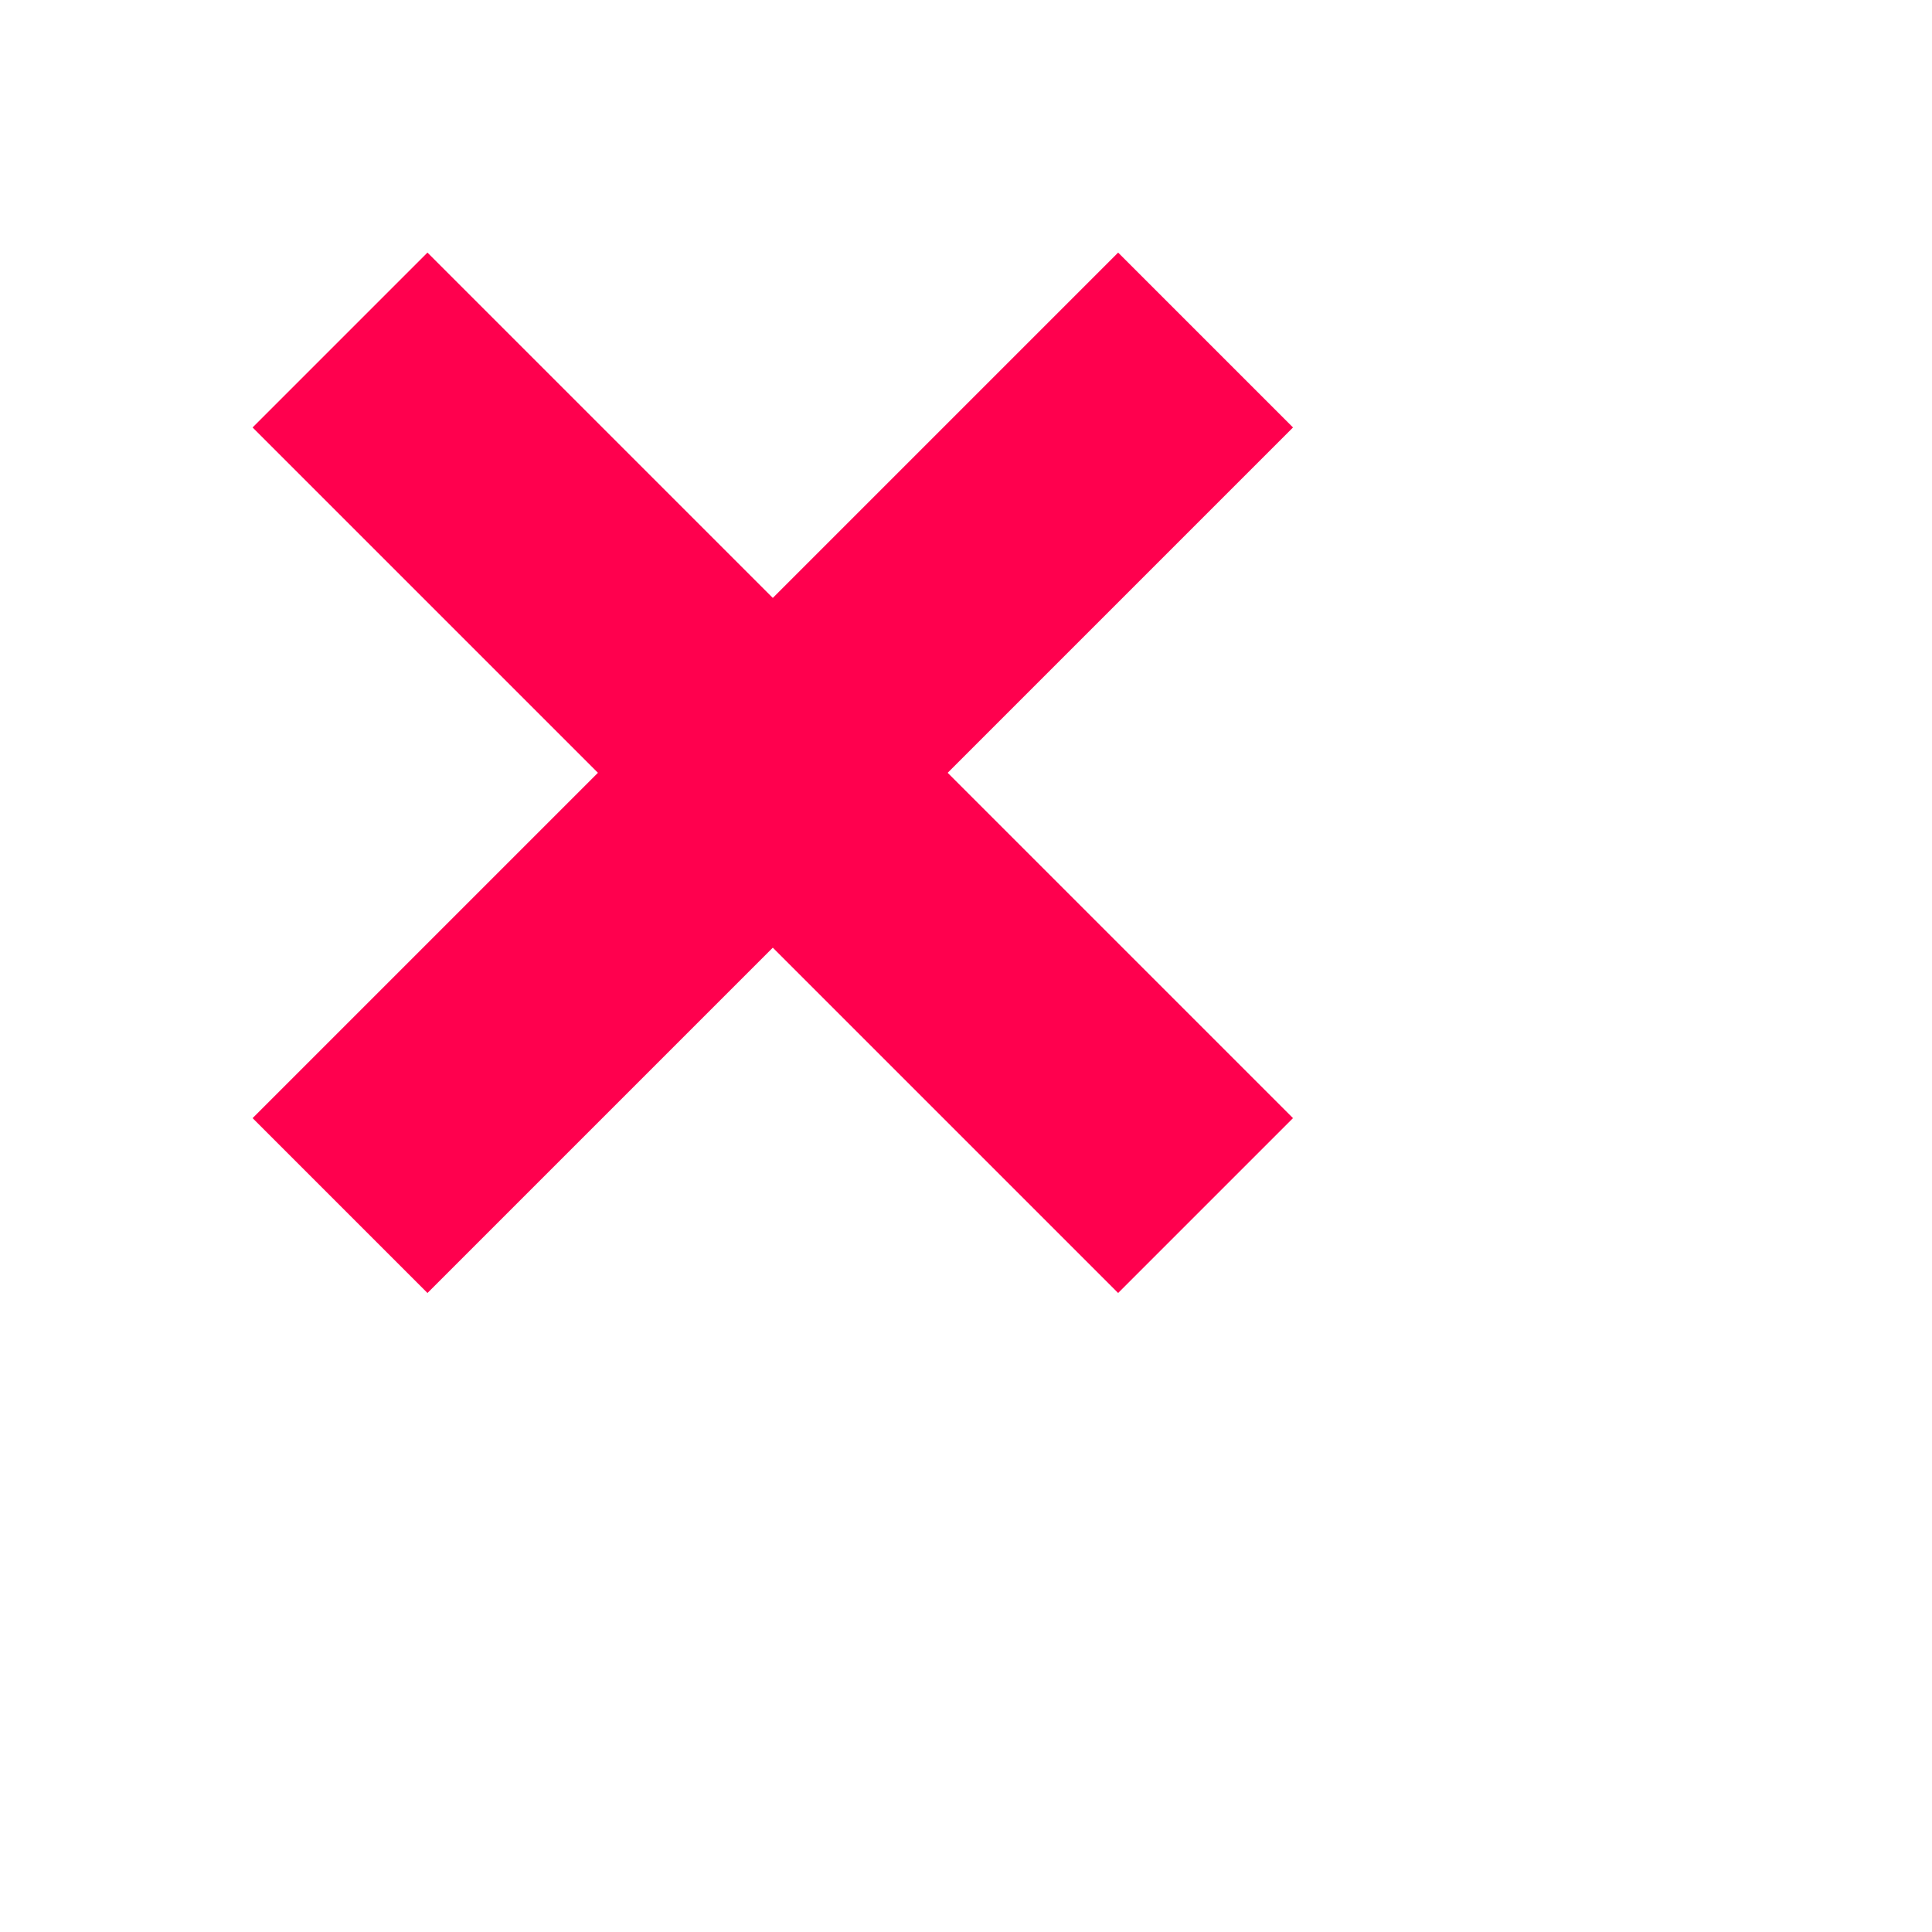
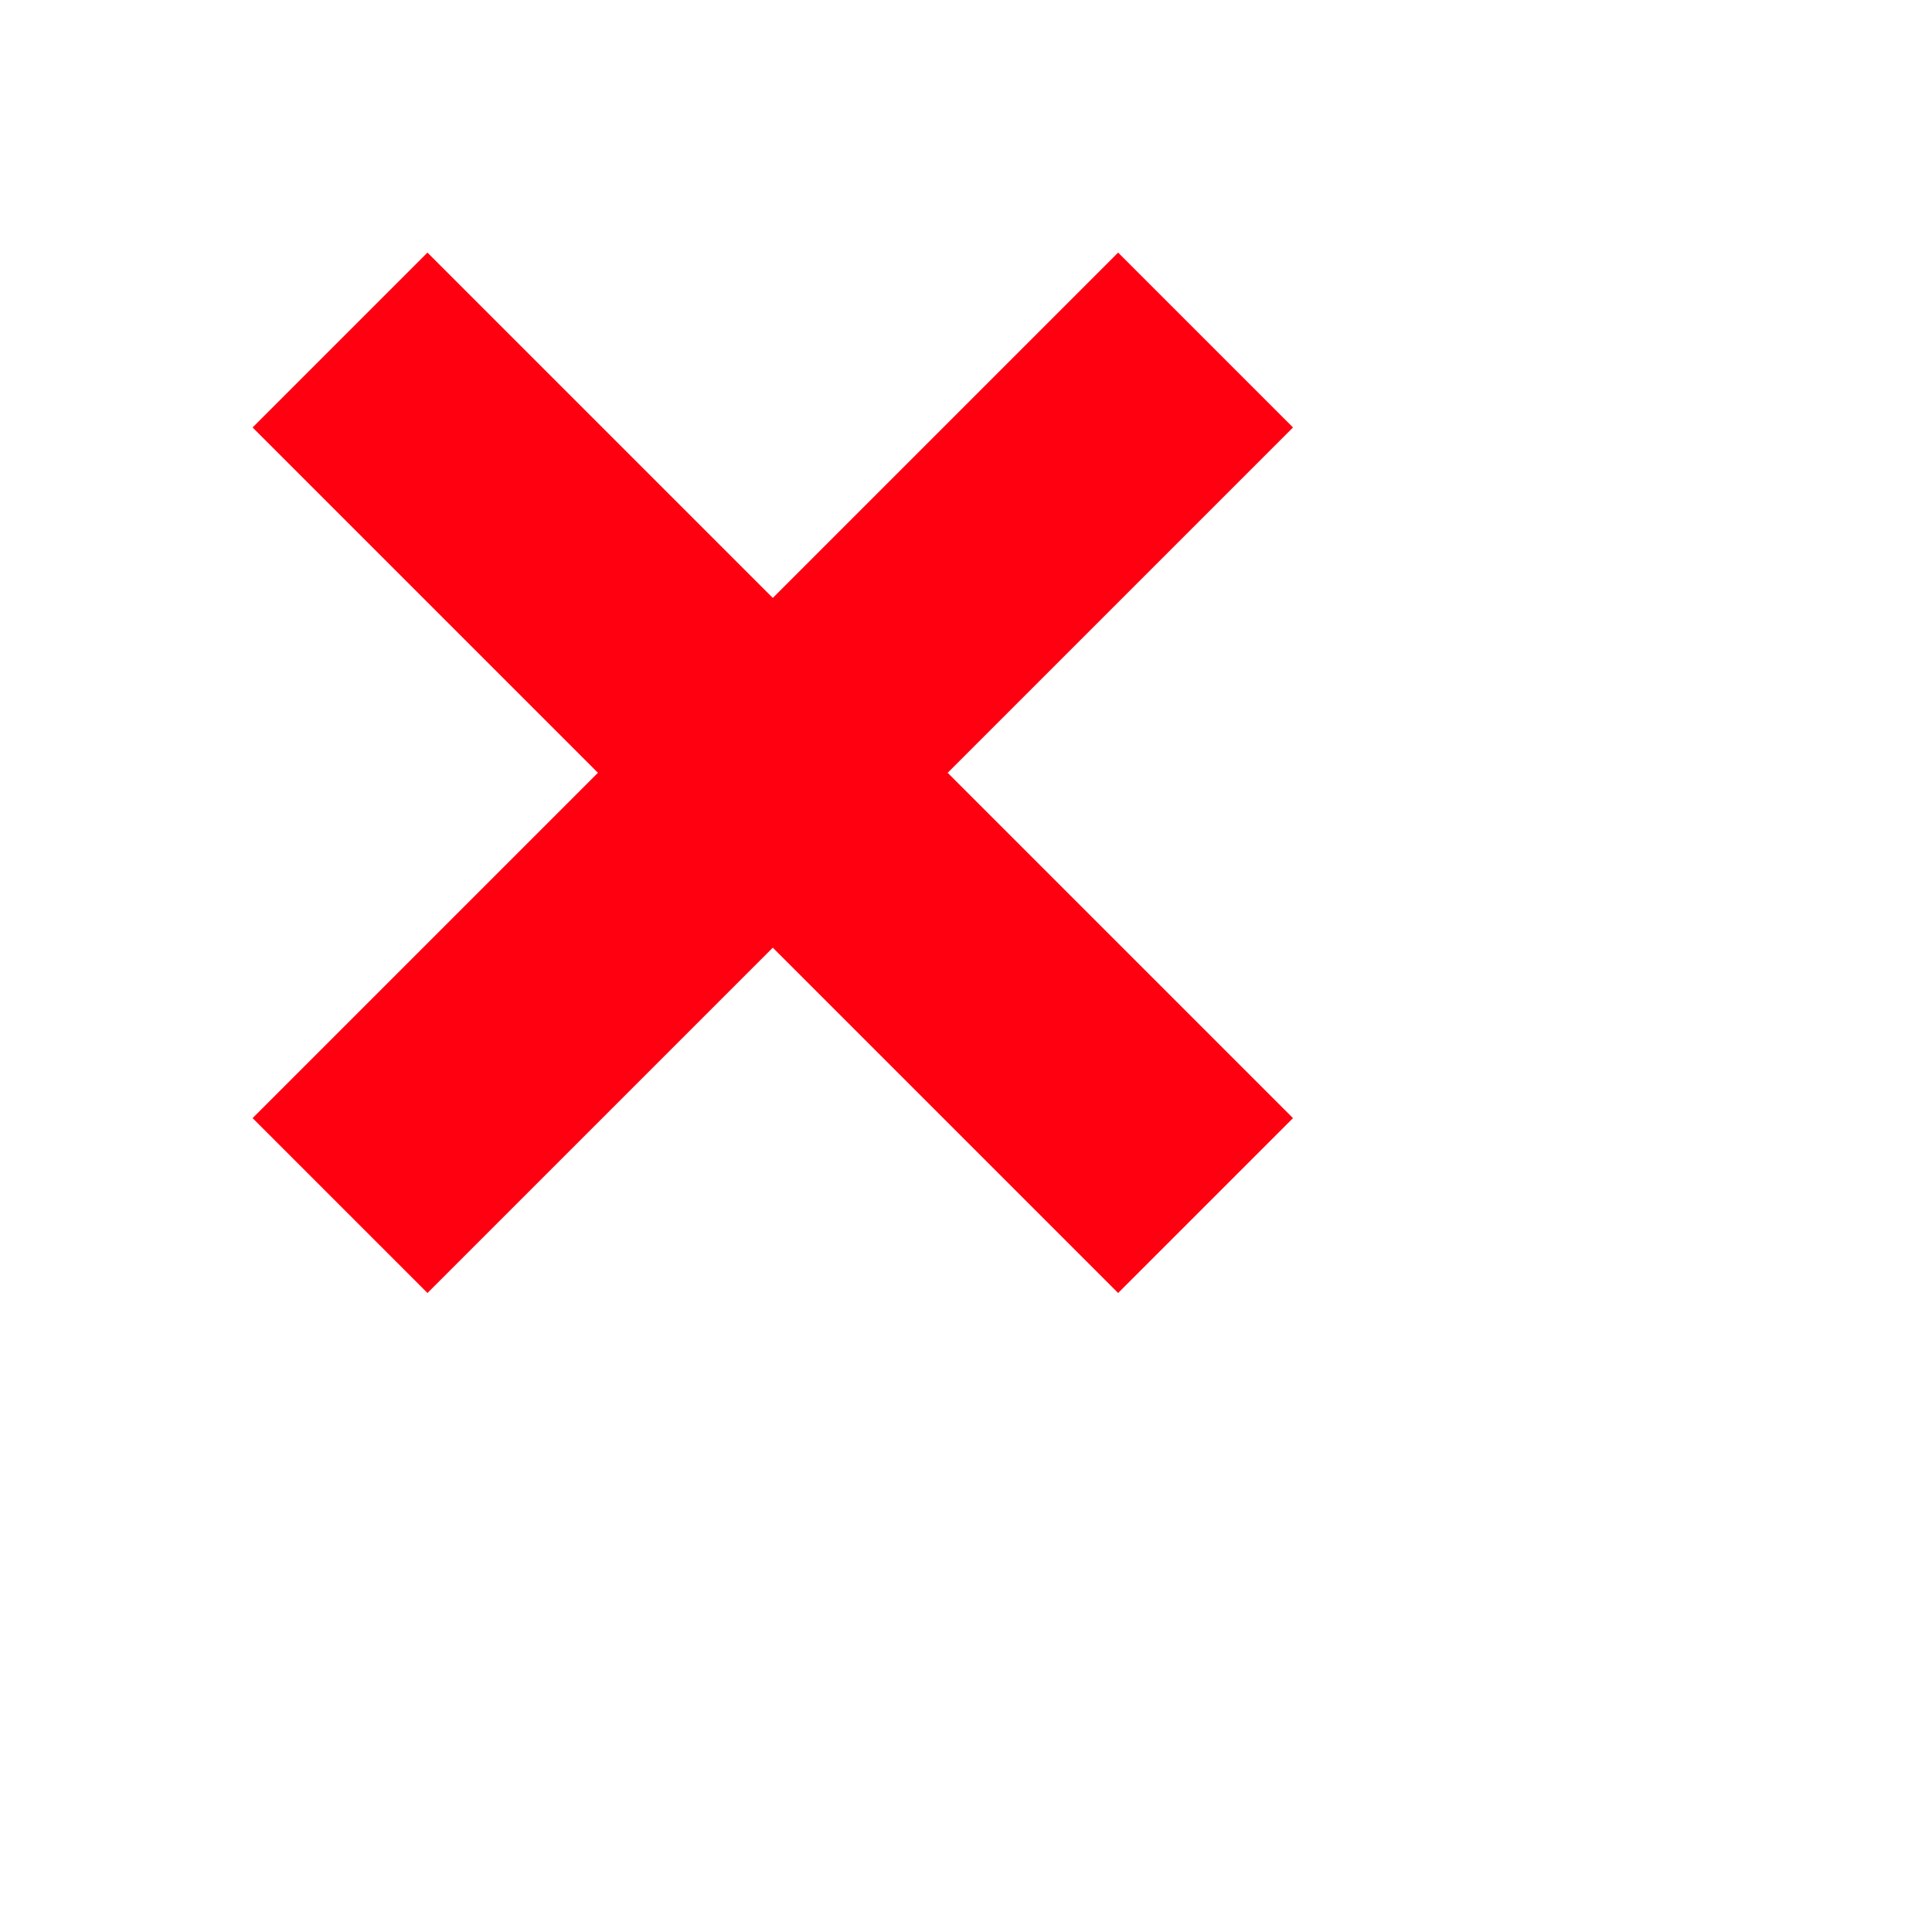
- <svg xmlns="http://www.w3.org/2000/svg" xml:space="preserve" viewBox="0 0 100 100" y="0" x="0" id="圖層_1" version="1.1" width="200px" height="200px" style="width:100%;height:100%;background-size:initial;background-repeat-y:initial;background-repeat-x:initial;background-position-y:initial;background-position-x:initial;background-origin:initial;background-image:initial;background-color:rgb(255, 255, 255);background-clip:initial;background-attachment:initial;animation-play-state:paused">
+ <svg xmlns="http://www.w3.org/2000/svg" xml:space="preserve" viewBox="0 0 100 100" y="0" x="0" id="圖層_1" version="1.1" width="200px" height="200px" style="width:100%;height:100%;background-size:initial;background-repeat-y:initial;background-repeat-x:initial;background-position-y:initial;background-position-x:initial;background-origin:initial;background-color:initial;background-clip:initial;background-attachment:initial;animation-play-state:paused">
  <g class="ldl-scale" style="transform-origin:50% 50%;transform:rotate(0deg) scale(0.8, 0.8);animation-play-state:paused">
-     <path d="M22 78l56-56" stroke-miterlimit="10" stroke-width="16" stroke="#e15b64" fill="none" style="stroke:rgb(255, 0, 78);animation-play-state:paused" />
-     <path d="M78 78L22 22" stroke-miterlimit="10" stroke-width="16" stroke="#e15b64" fill="none" style="stroke:rgb(255, 0, 78);animation-play-state:paused" />
+     <path d="M22 78l56-56" stroke-miterlimit="10" stroke-width="16" stroke="#e15b64" fill="none" style="stroke:rgb(255, 0, 17);animation-play-state:paused" />
+     <path d="M78 78L22 22" stroke-miterlimit="10" stroke-width="16" stroke="#e15b64" fill="none" style="stroke:rgb(255, 0, 17);animation-play-state:paused" />
  </g>
</svg>
